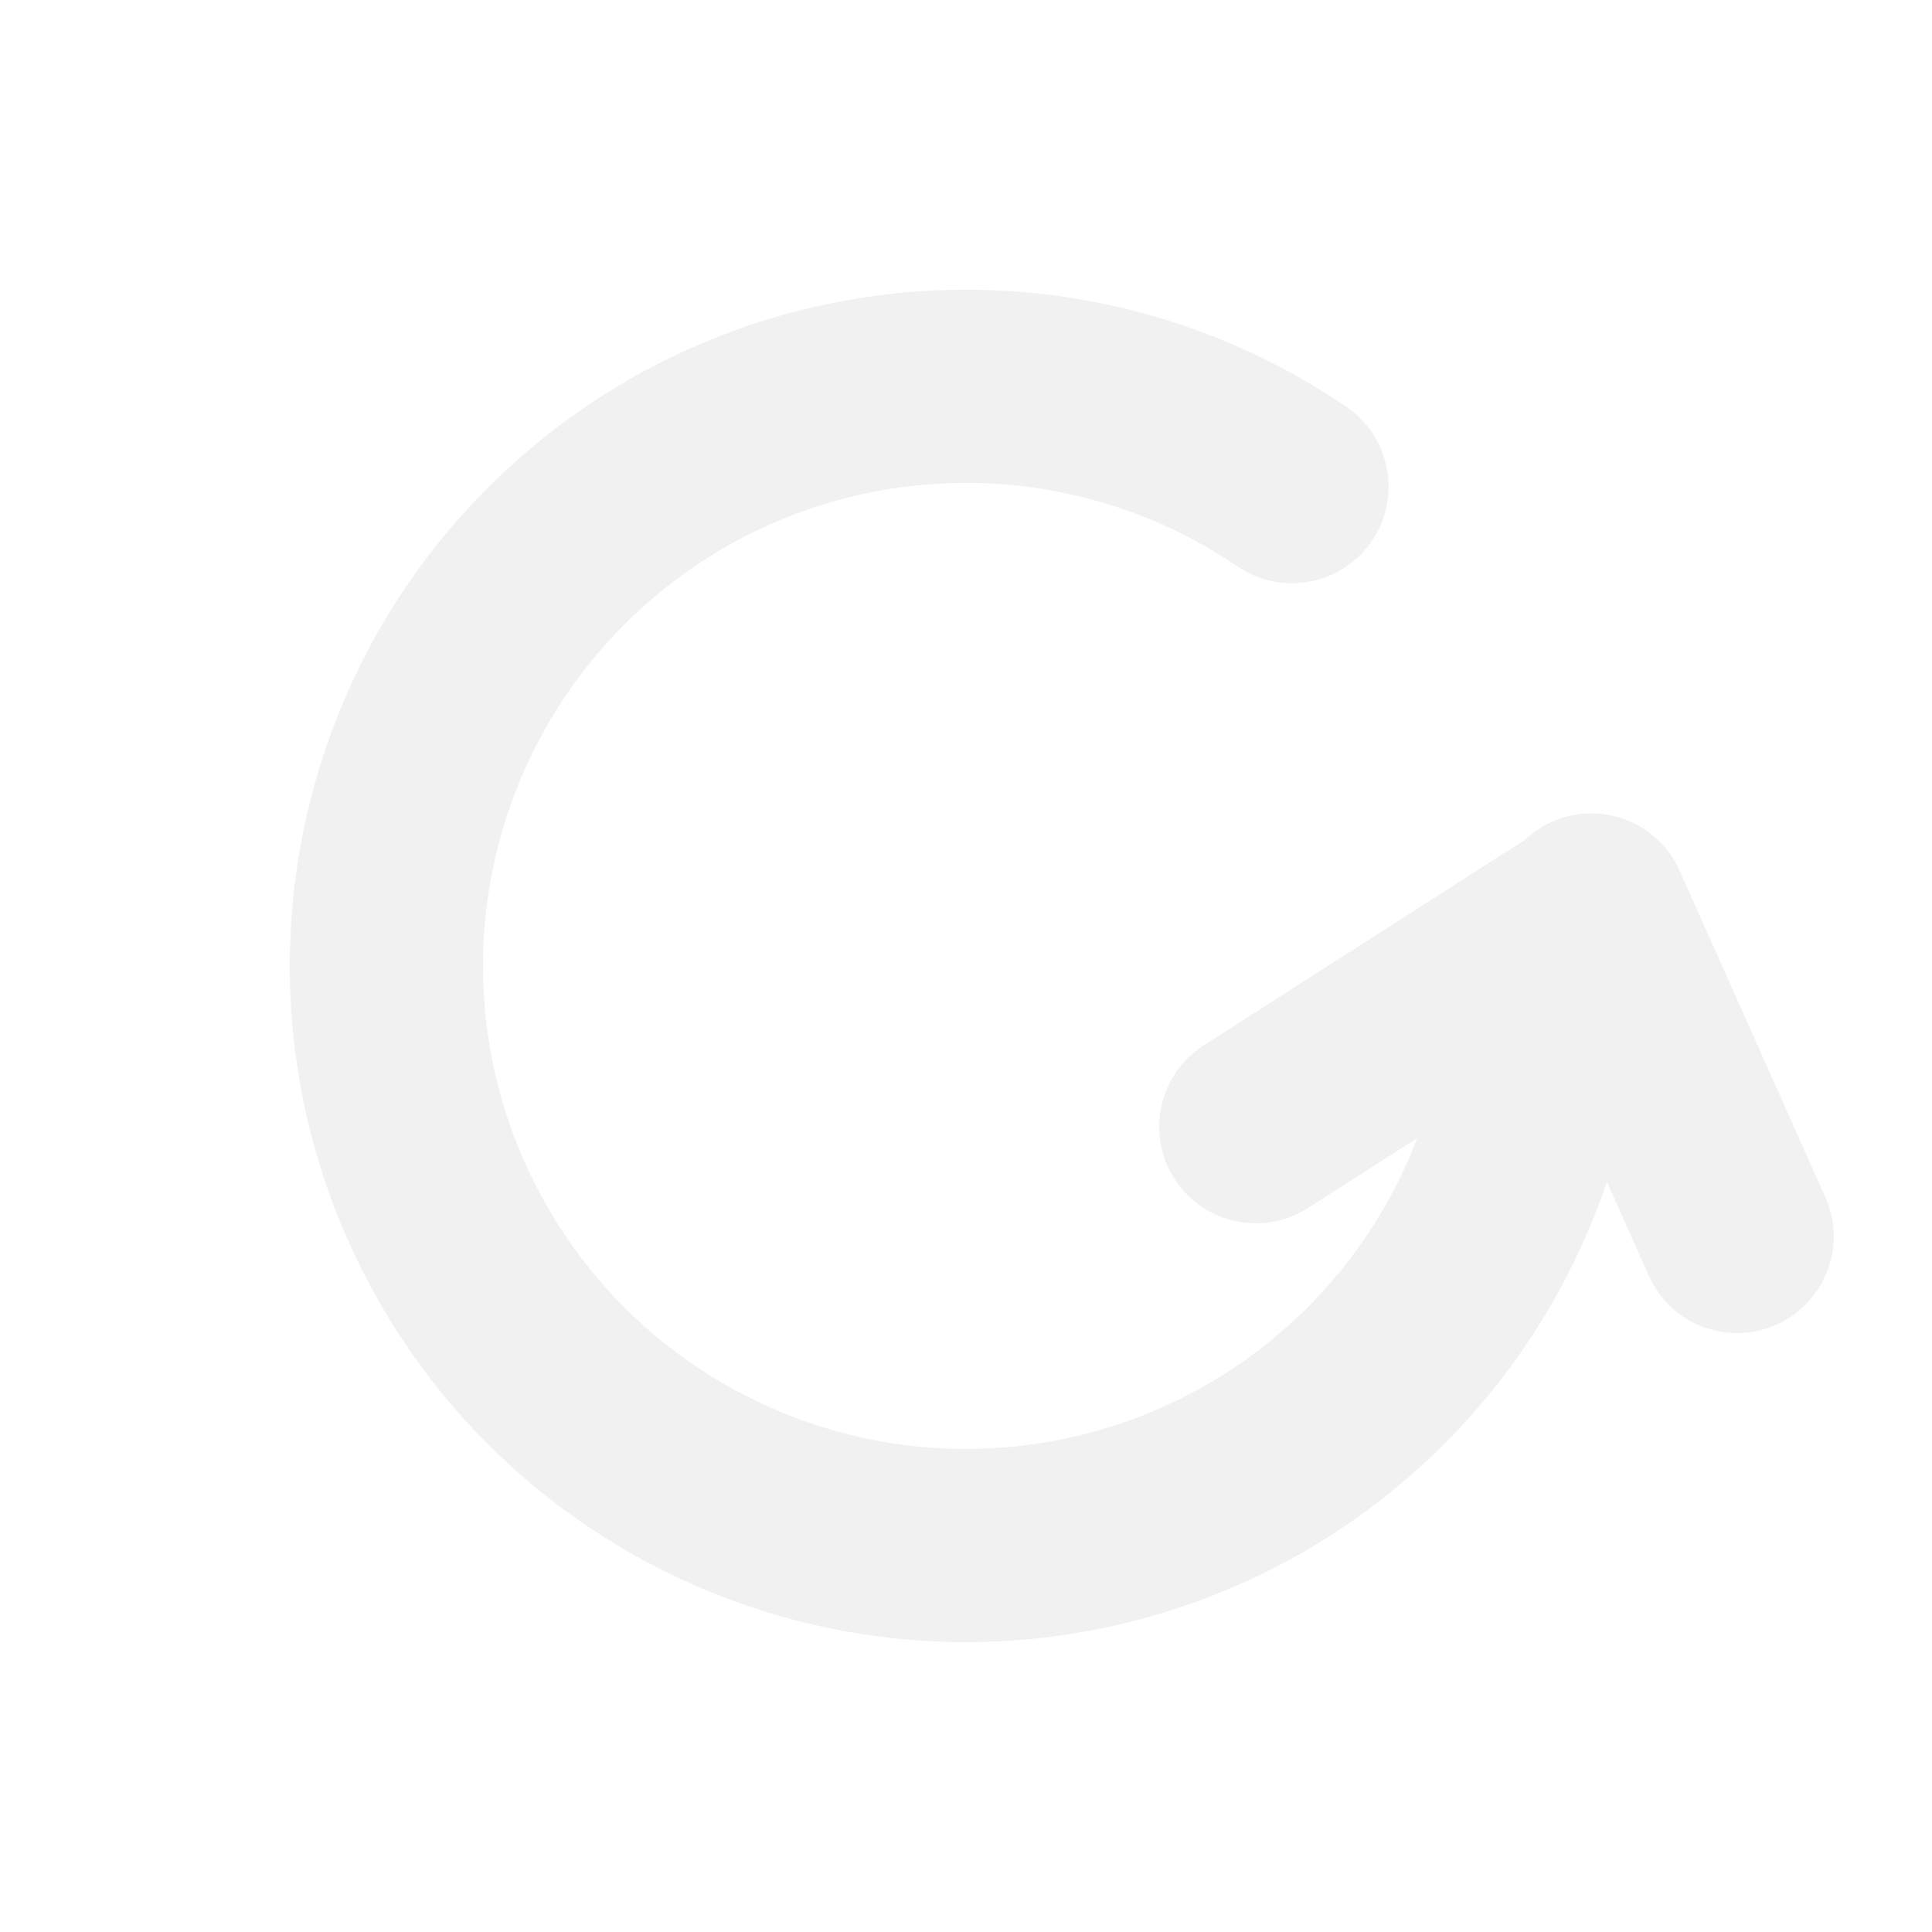
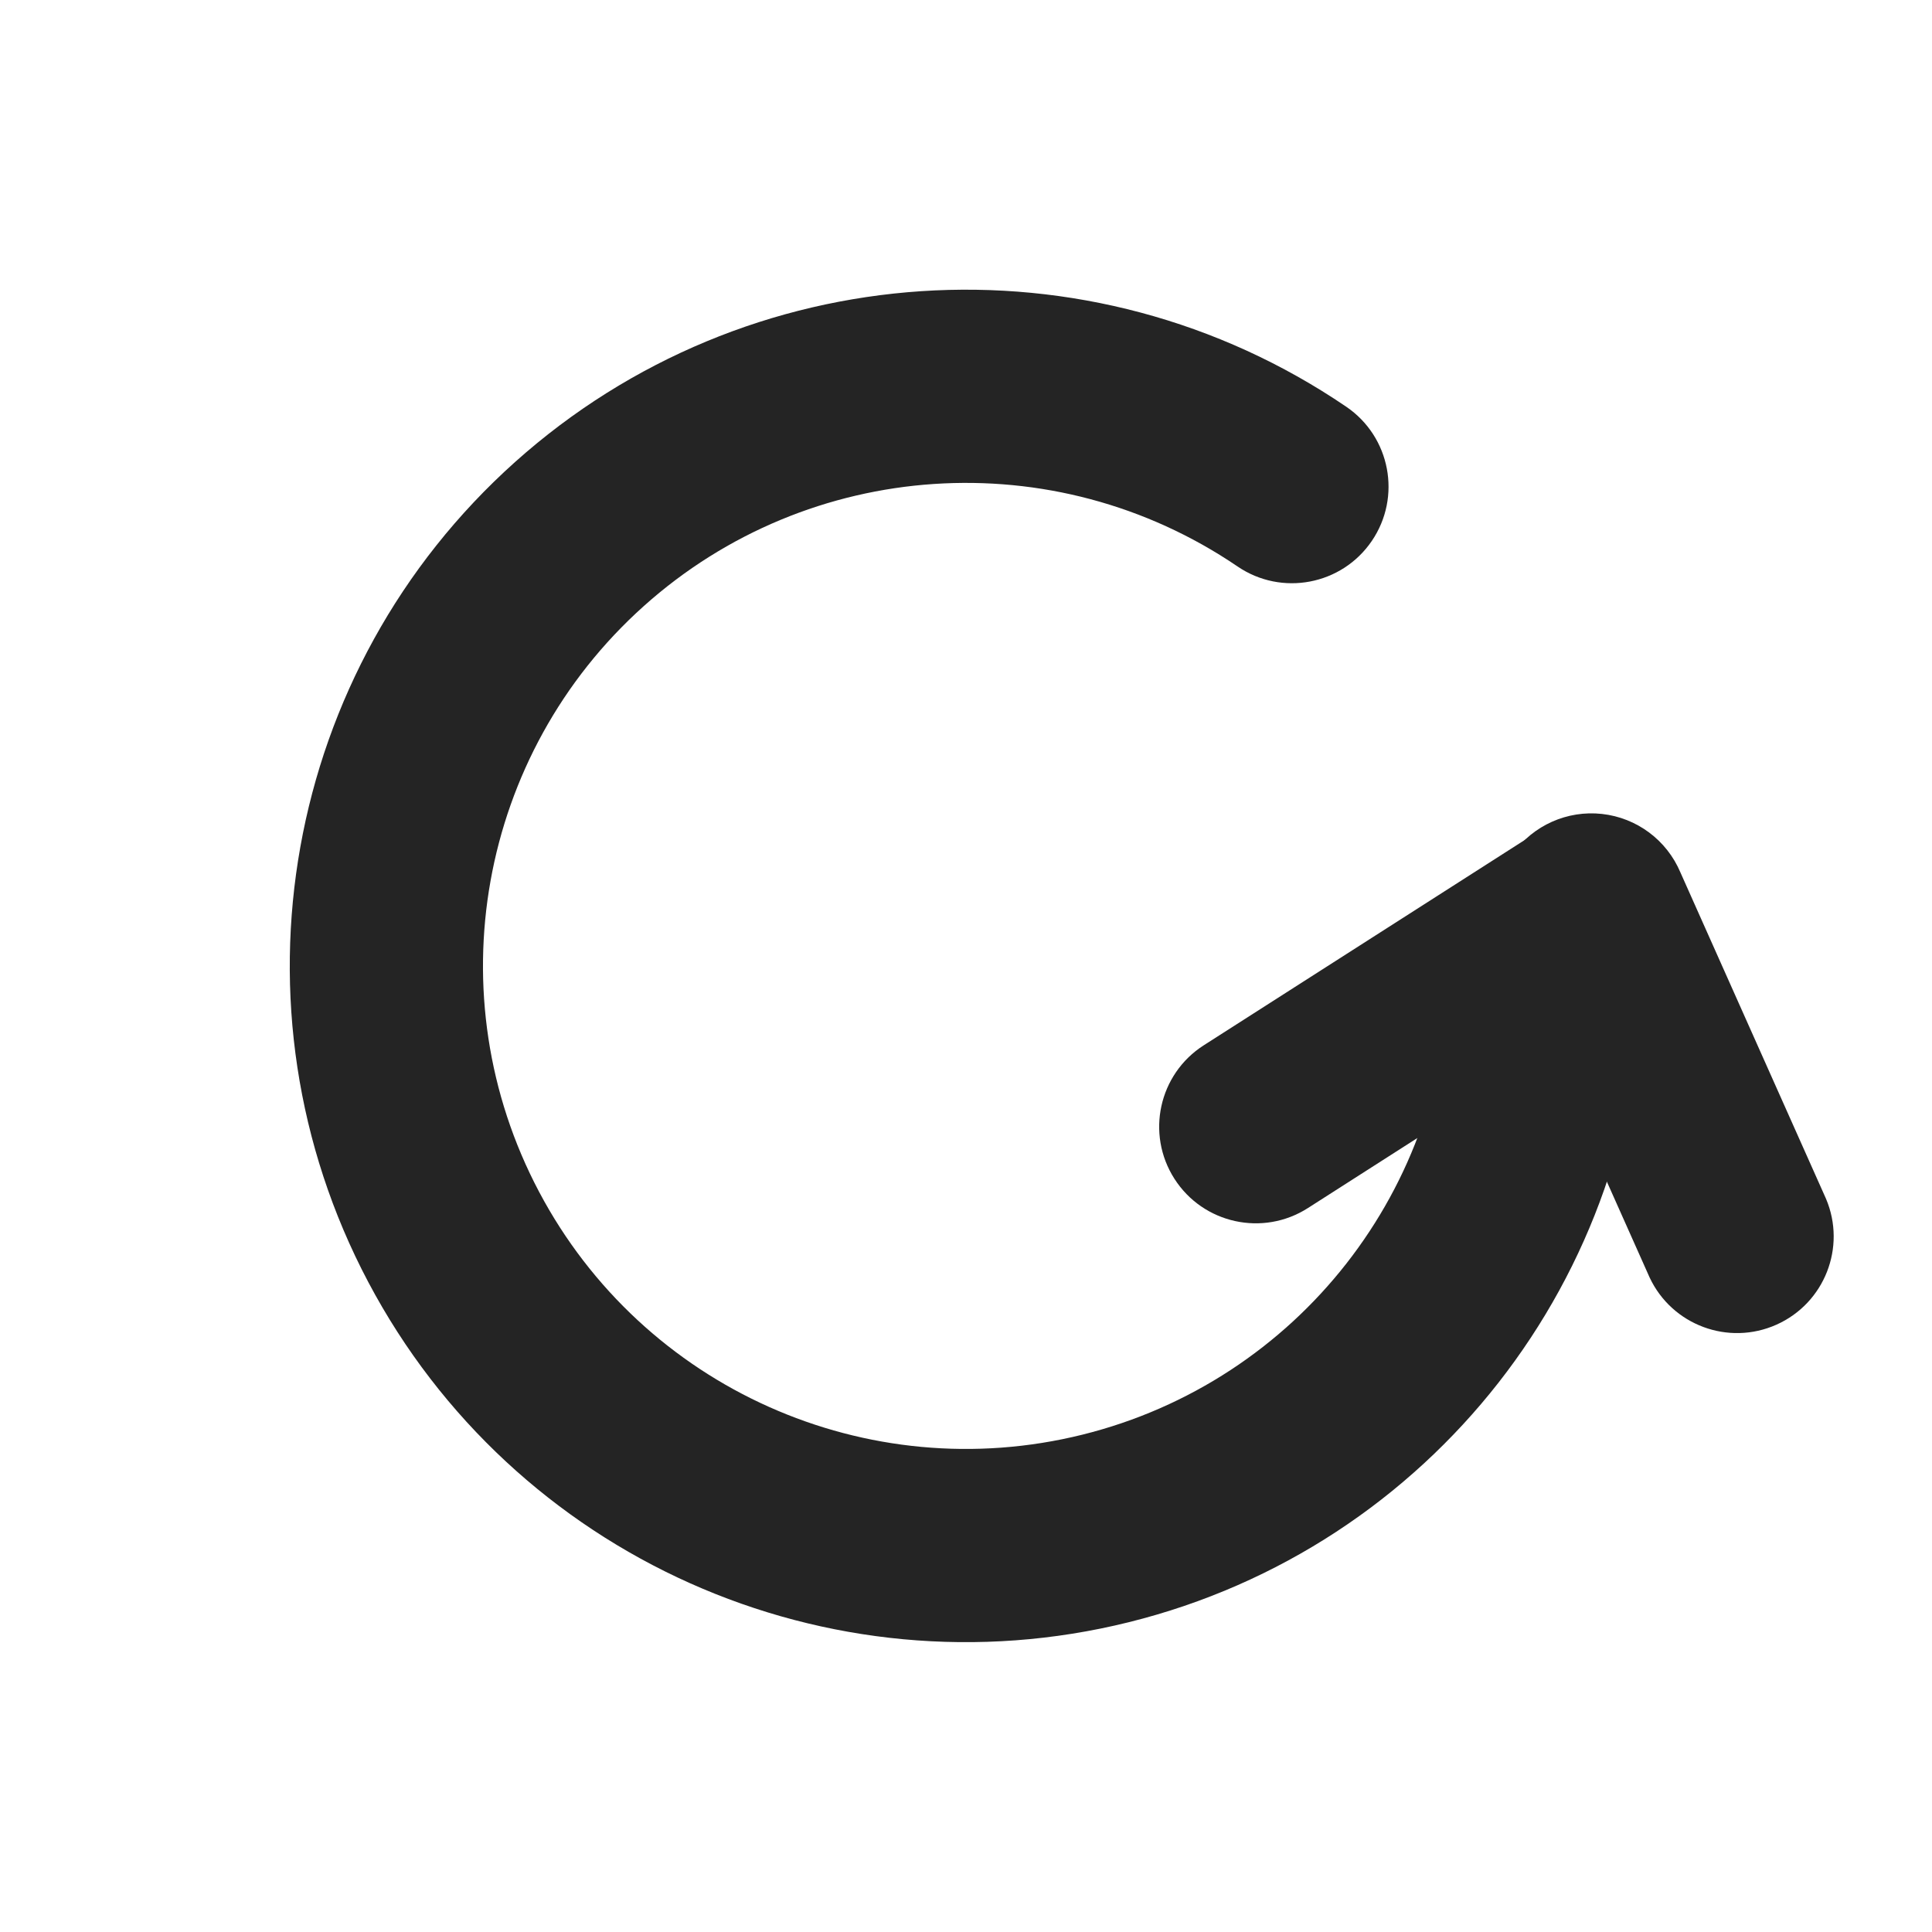
<svg xmlns="http://www.w3.org/2000/svg" width="24" height="24" viewBox="0 0 20 20" fill="none">
-   <path d="M13.937 4.211a1 1 0 0 1-1.126 1.653A5 5 0 1 0 15 10a1 1 0 1 1 2 0 7 7 0 1 1-3.063-5.789" fill="#f1f1f1" />
-   <path d="M13.539 12.506a1 1 0 1 1-1.078-1.685l3.482-2.227a1 1 0 0 1 1.077 1.685z" fill="#f1f1f1" />
-   <path d="M18.903 12.41a1 1 0 0 1-1.826.815l-1.508-3.38a1 1 0 1 1 1.826-.815z" fill="#f1f1f1" />
+   <path d="M13.937 4.211a1 1 0 0 1-1.126 1.653A5 5 0 1 0 15 10a1 1 0 1 1 2 0 7 7 0 1 1-3.063-5.789" fill="#242424" />
+   <path d="M13.539 12.506a1 1 0 1 1-1.078-1.685l3.482-2.227a1 1 0 0 1 1.077 1.685z" fill="#242424" />
+   <path d="M18.903 12.41a1 1 0 0 1-1.826.815l-1.508-3.38a1 1 0 1 1 1.826-.815z" fill="#242424" />
</svg>
